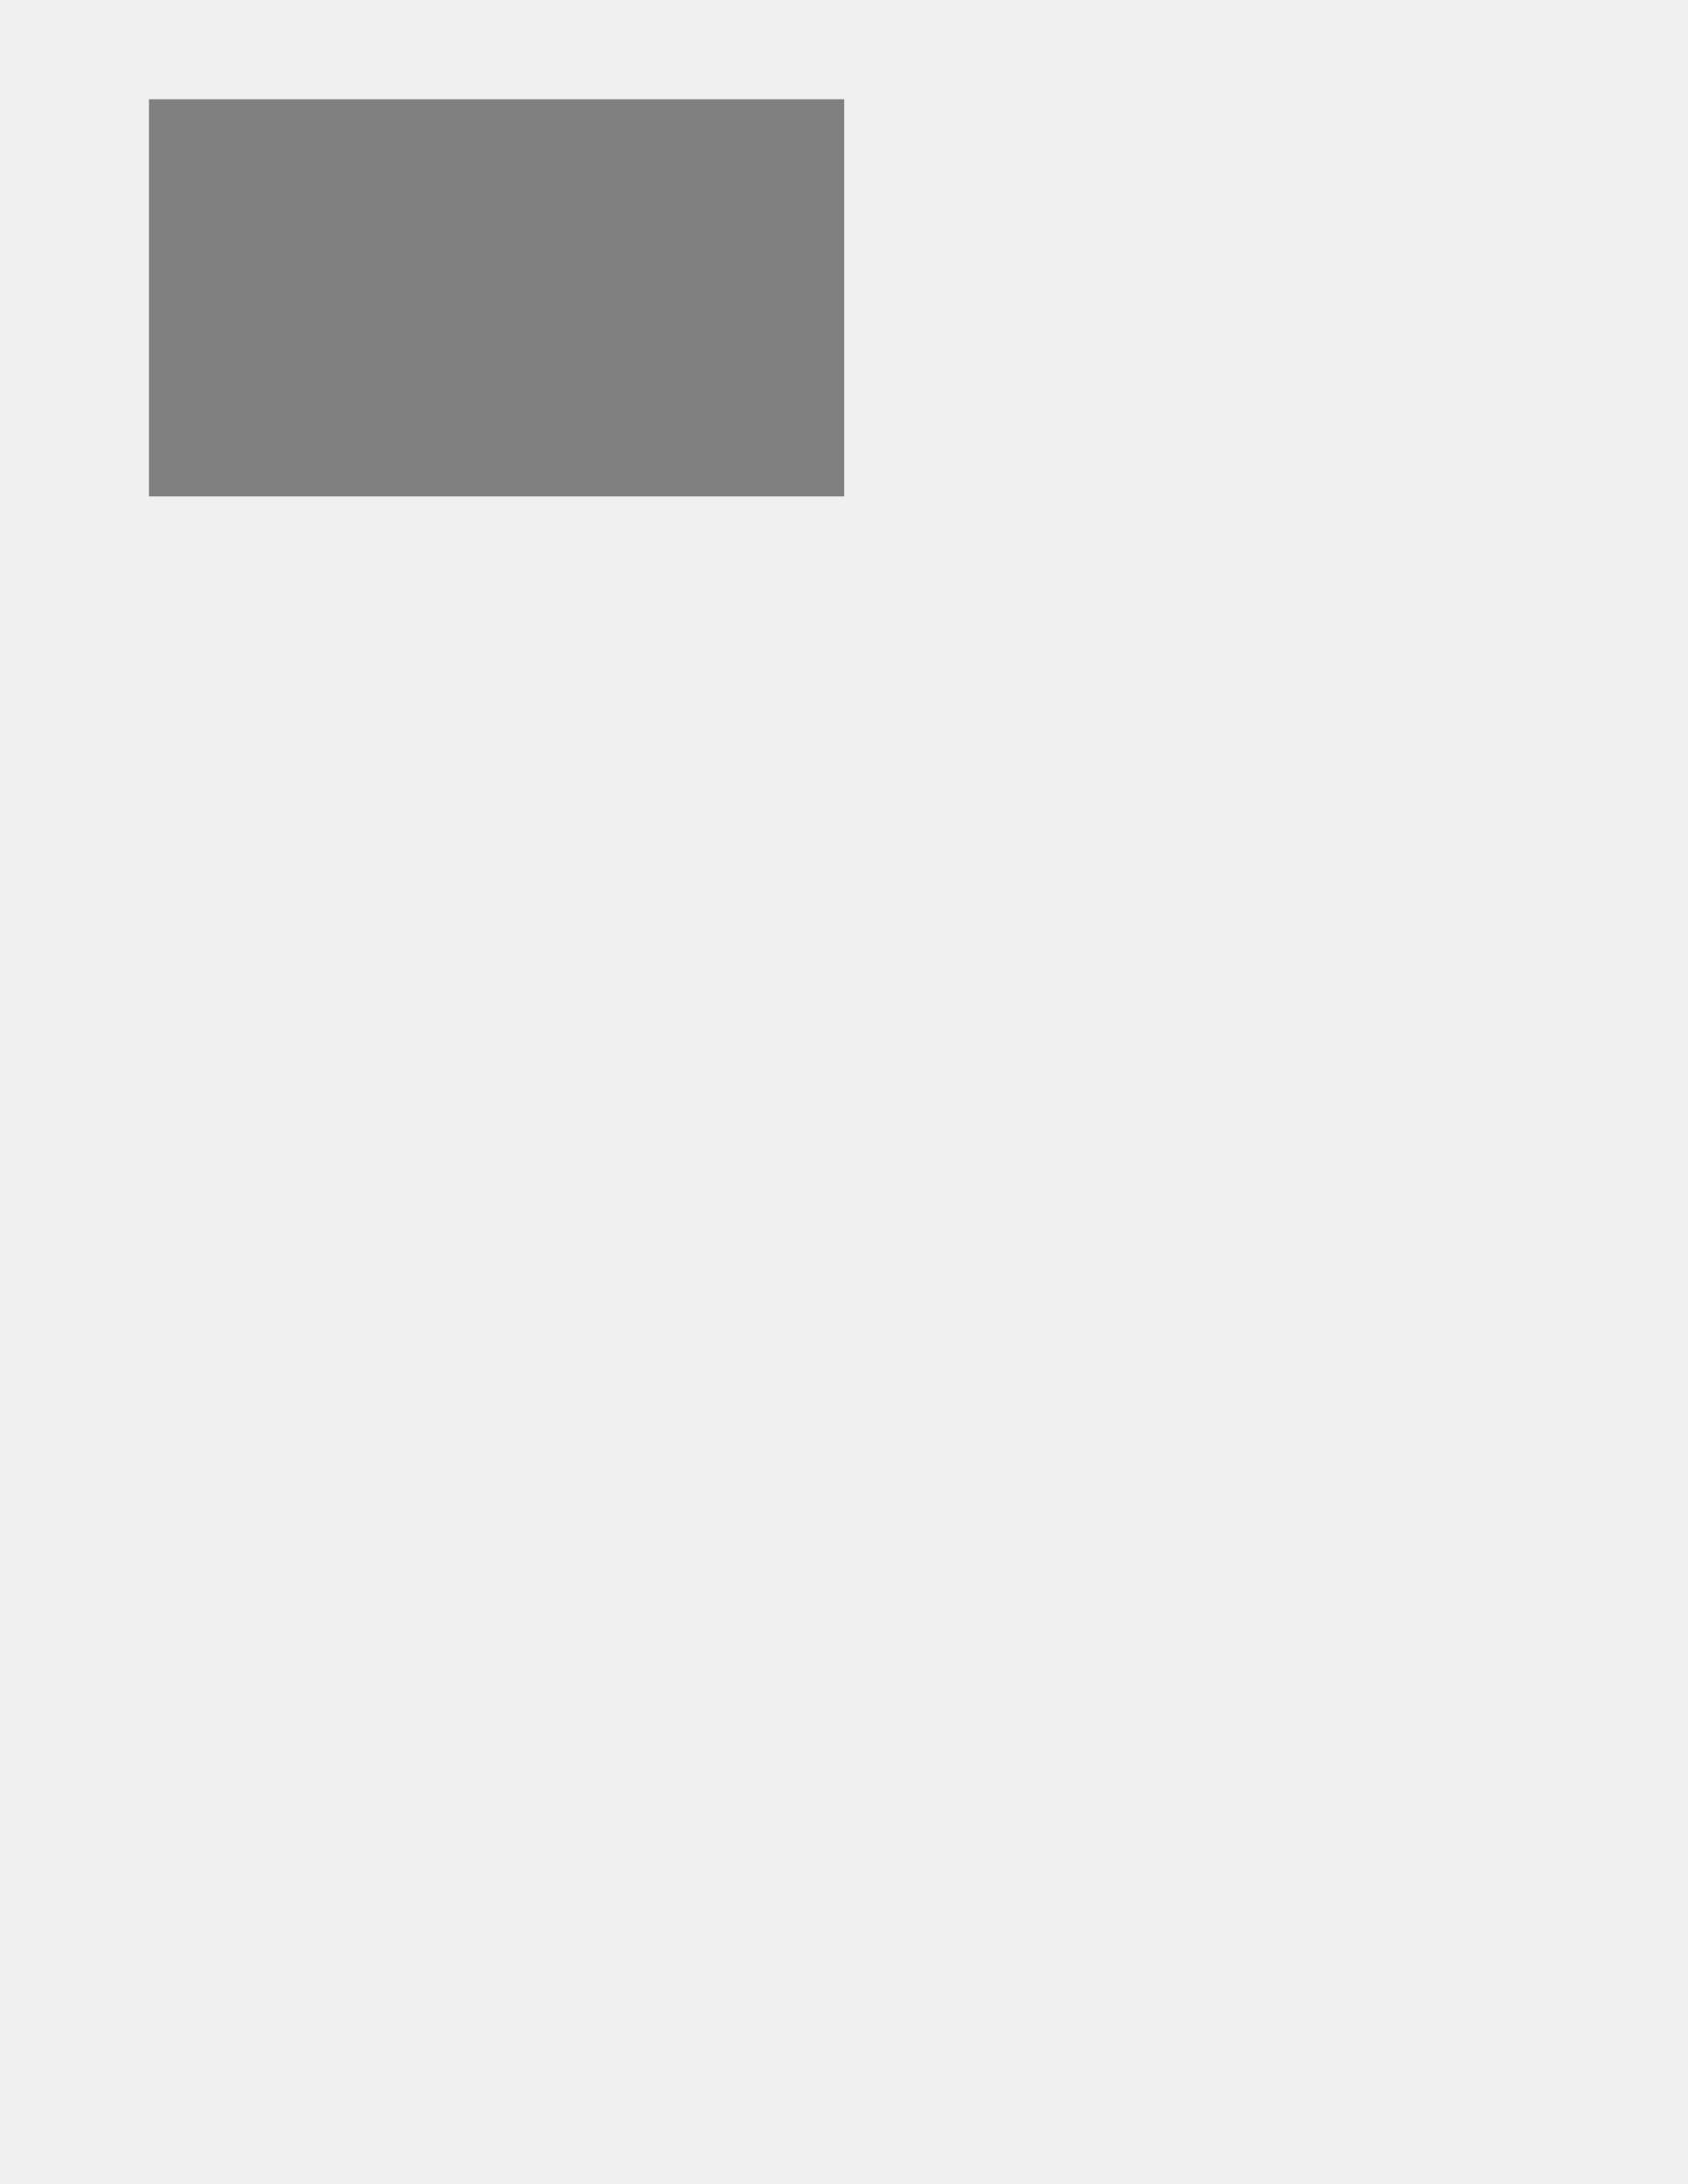
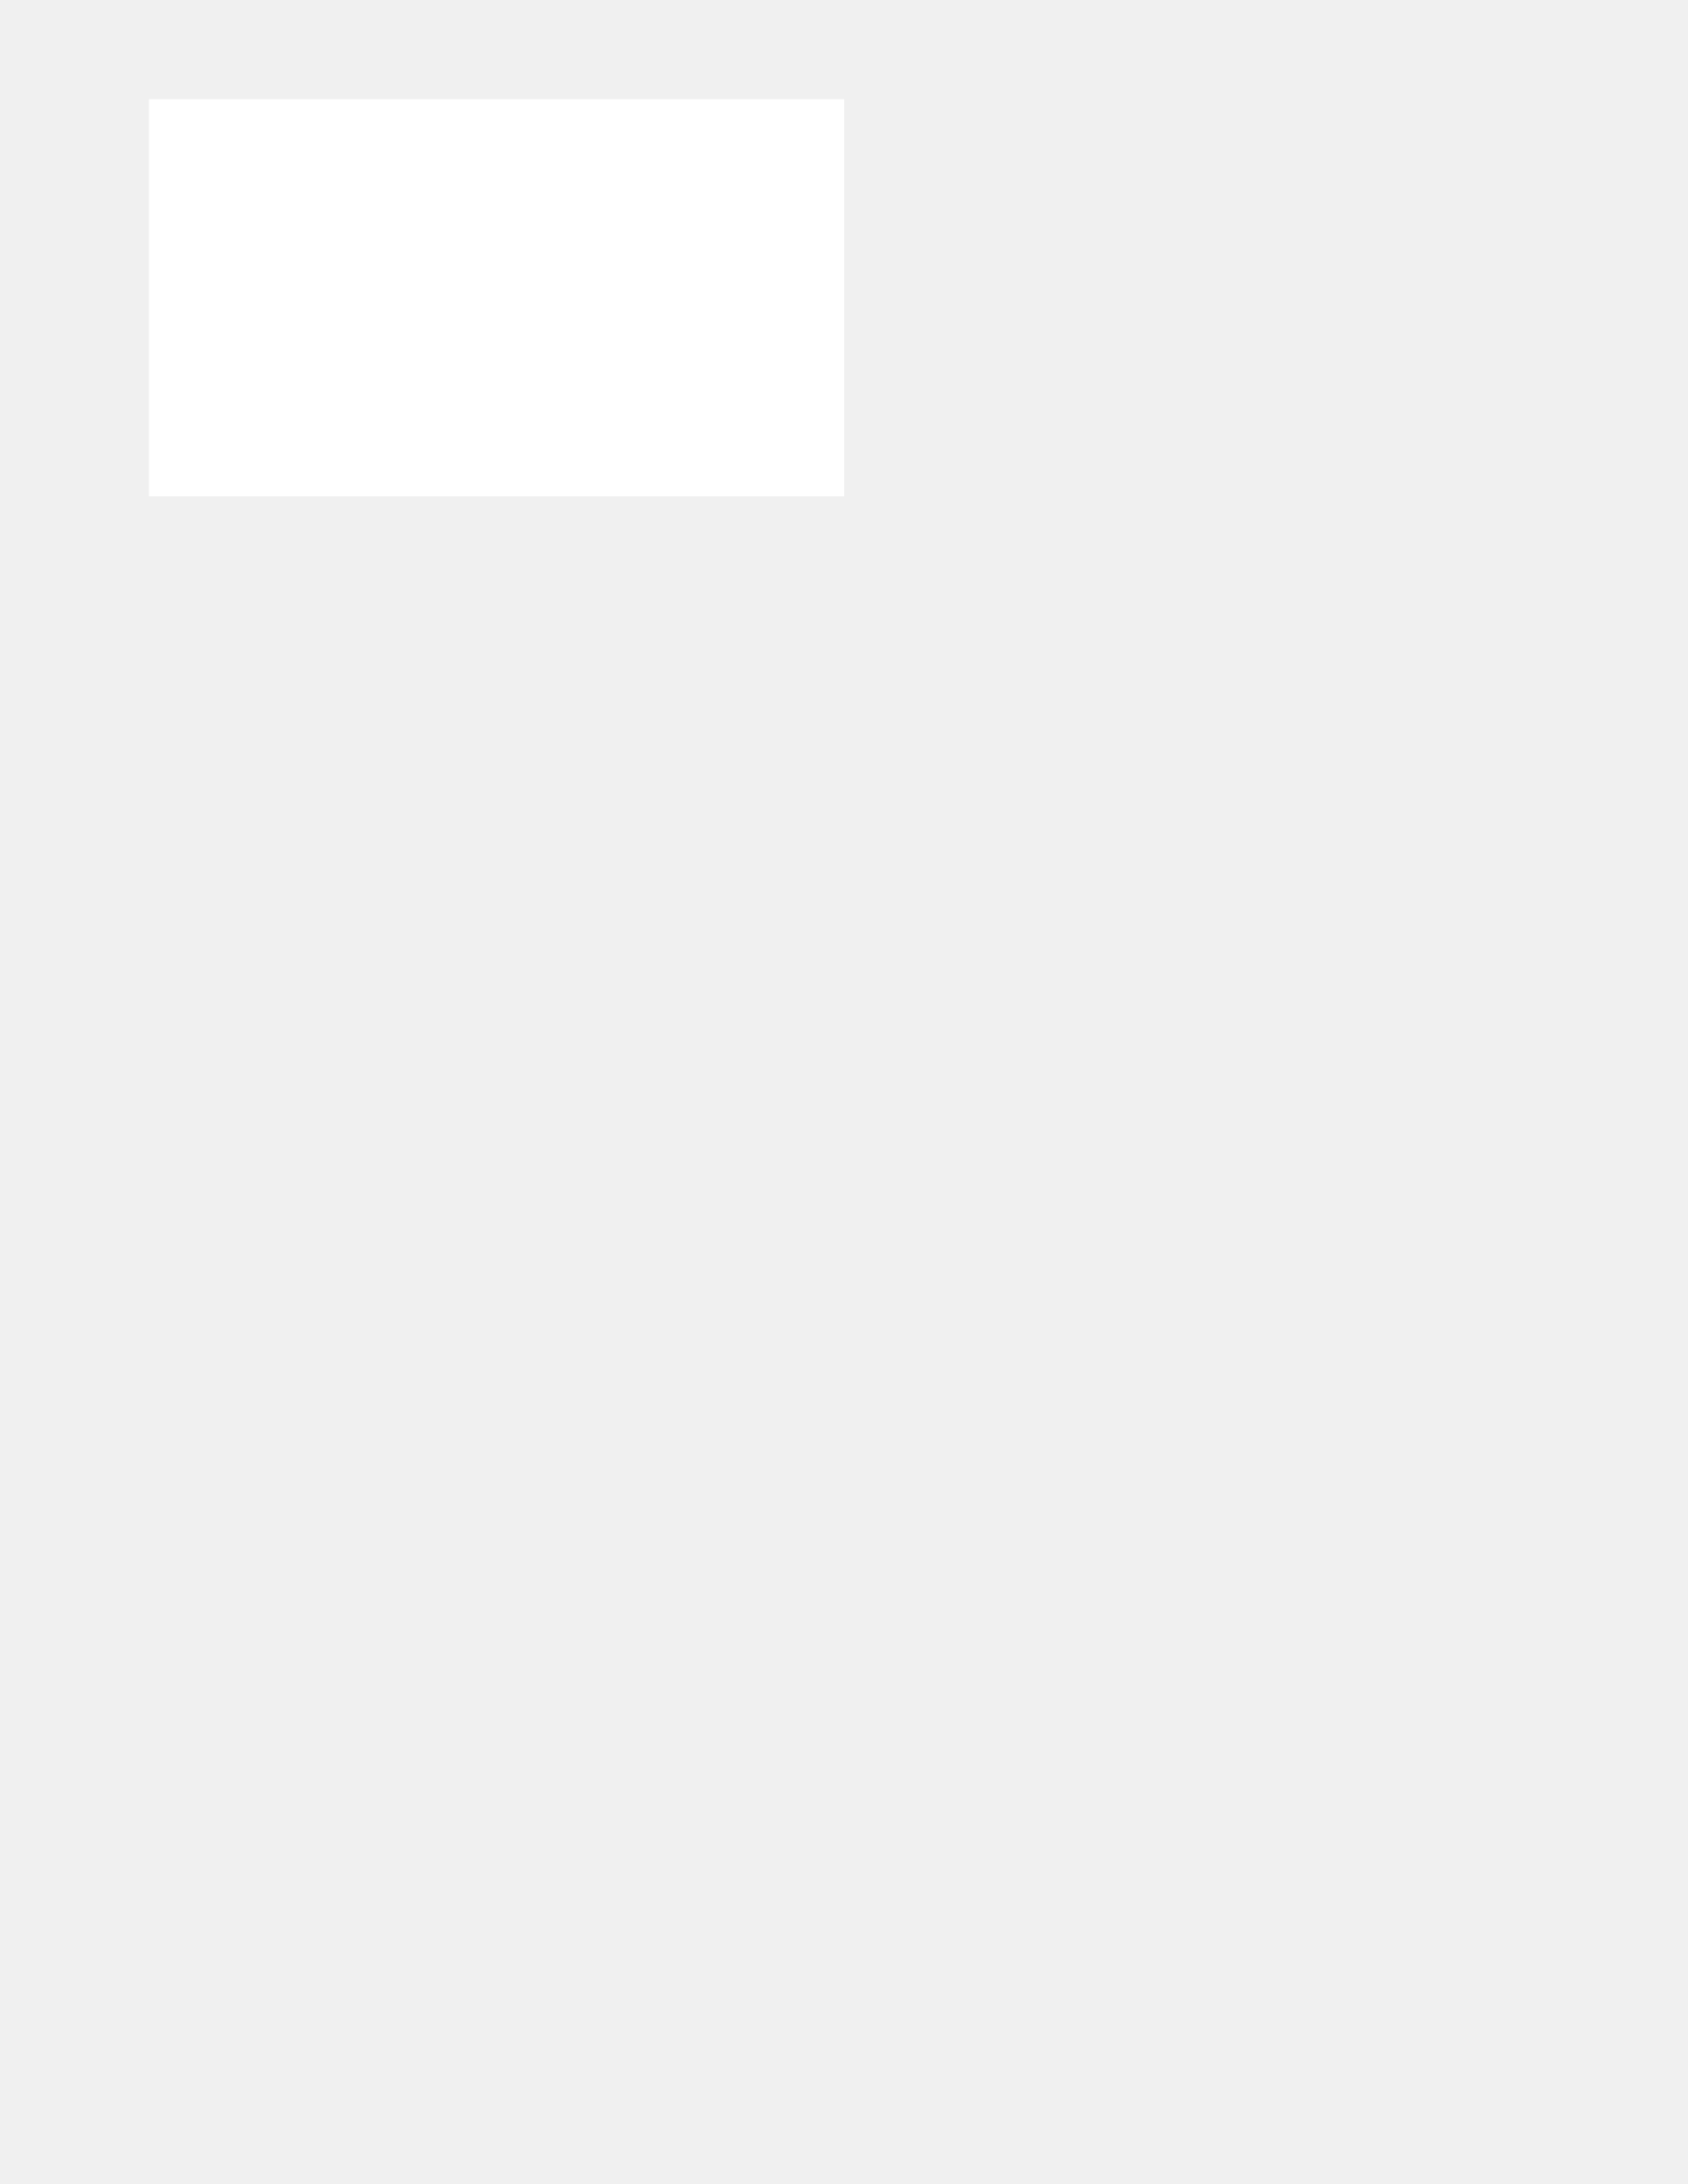
<svg xmlns="http://www.w3.org/2000/svg" id="svg3004" version="1.1" width="765" height="990" xml:space="preserve">
  <defs id="defs3008">
    <clipPath clipPathUnits="userSpaceOnUse" id="clipPath3018">
      <path d="M 0,792 612,792 612,0 0,0 0,792 z" id="path3020" />
    </clipPath>
  </defs>
  <g id="g3012" transform="matrix(1.25,0,0,-1.25,0,990)">
    <g id="g3024" transform="translate(54.0088,-46.5703)" style="fill:#008000" />
    <g id="g3028" transform="translate(558.0947,-49.5703)" style="fill:#008000" />
    <g id="g3032" transform="translate(676.8252,611.9917)" style="fill:#008000" />
    <g id="g3036" transform="translate(677.8252,467.9922)" style="fill:#008000" />
    <g id="g3040" transform="translate(671.9063,323.9805)" style="fill:#008000" />
    <g id="g3044" transform="translate(672.8252,179.9922)" style="fill:#008000" />
    <g id="g3048" transform="translate(306.0923,-51)" style="fill:#008000" />
    <g id="g3052" transform="translate(656.8125,36.001)" style="fill:#008000" />
    <g id="g3056" transform="translate(664.3223,756.0083)" style="fill:#008000" />
-     <g id="g5091" style="fill:#808080">
-       <g style="fill:#808080" id="g4262">
-         <rect style="fill:#808080" id="rect4260" width="252.083" height="144.017" x="54.009" y="-756.008" transform="scale(1,-1)" />
+     <g id="g5091" style="fill:#ffffff">
+       <g style="fill:#ffffff" id="g4262">
+         <rect style="fill:#ffffff" id="rect4260" width="252.083" height="144.017" x="54.009" y="-756.008" transform="scale(1,-1)" />
      </g>
    </g>
+     <flowRoot xml:space="preserve" id="flowRoot9563" style="font-size:40px;font-style:normal;font-weight:normal;line-height:125%;letter-spacing:0px;word-spacing:0px;fill:#000000;fill-opacity:1;stroke:none;font-family:Sans" transform="matrix(0.8,0,0,-0.8,-42.77133,821.5451)">
+       <flowRegion id="flowRegion9565">
+         <rect id="rect9567" width="250.181" height="55.841" x="154.874" y="85.181" />
+       </flowRegion>
+       <flowPara id="flowPara9569">@wlaurance</flowPara>
+     </flowRoot>
  </g>
</svg>
